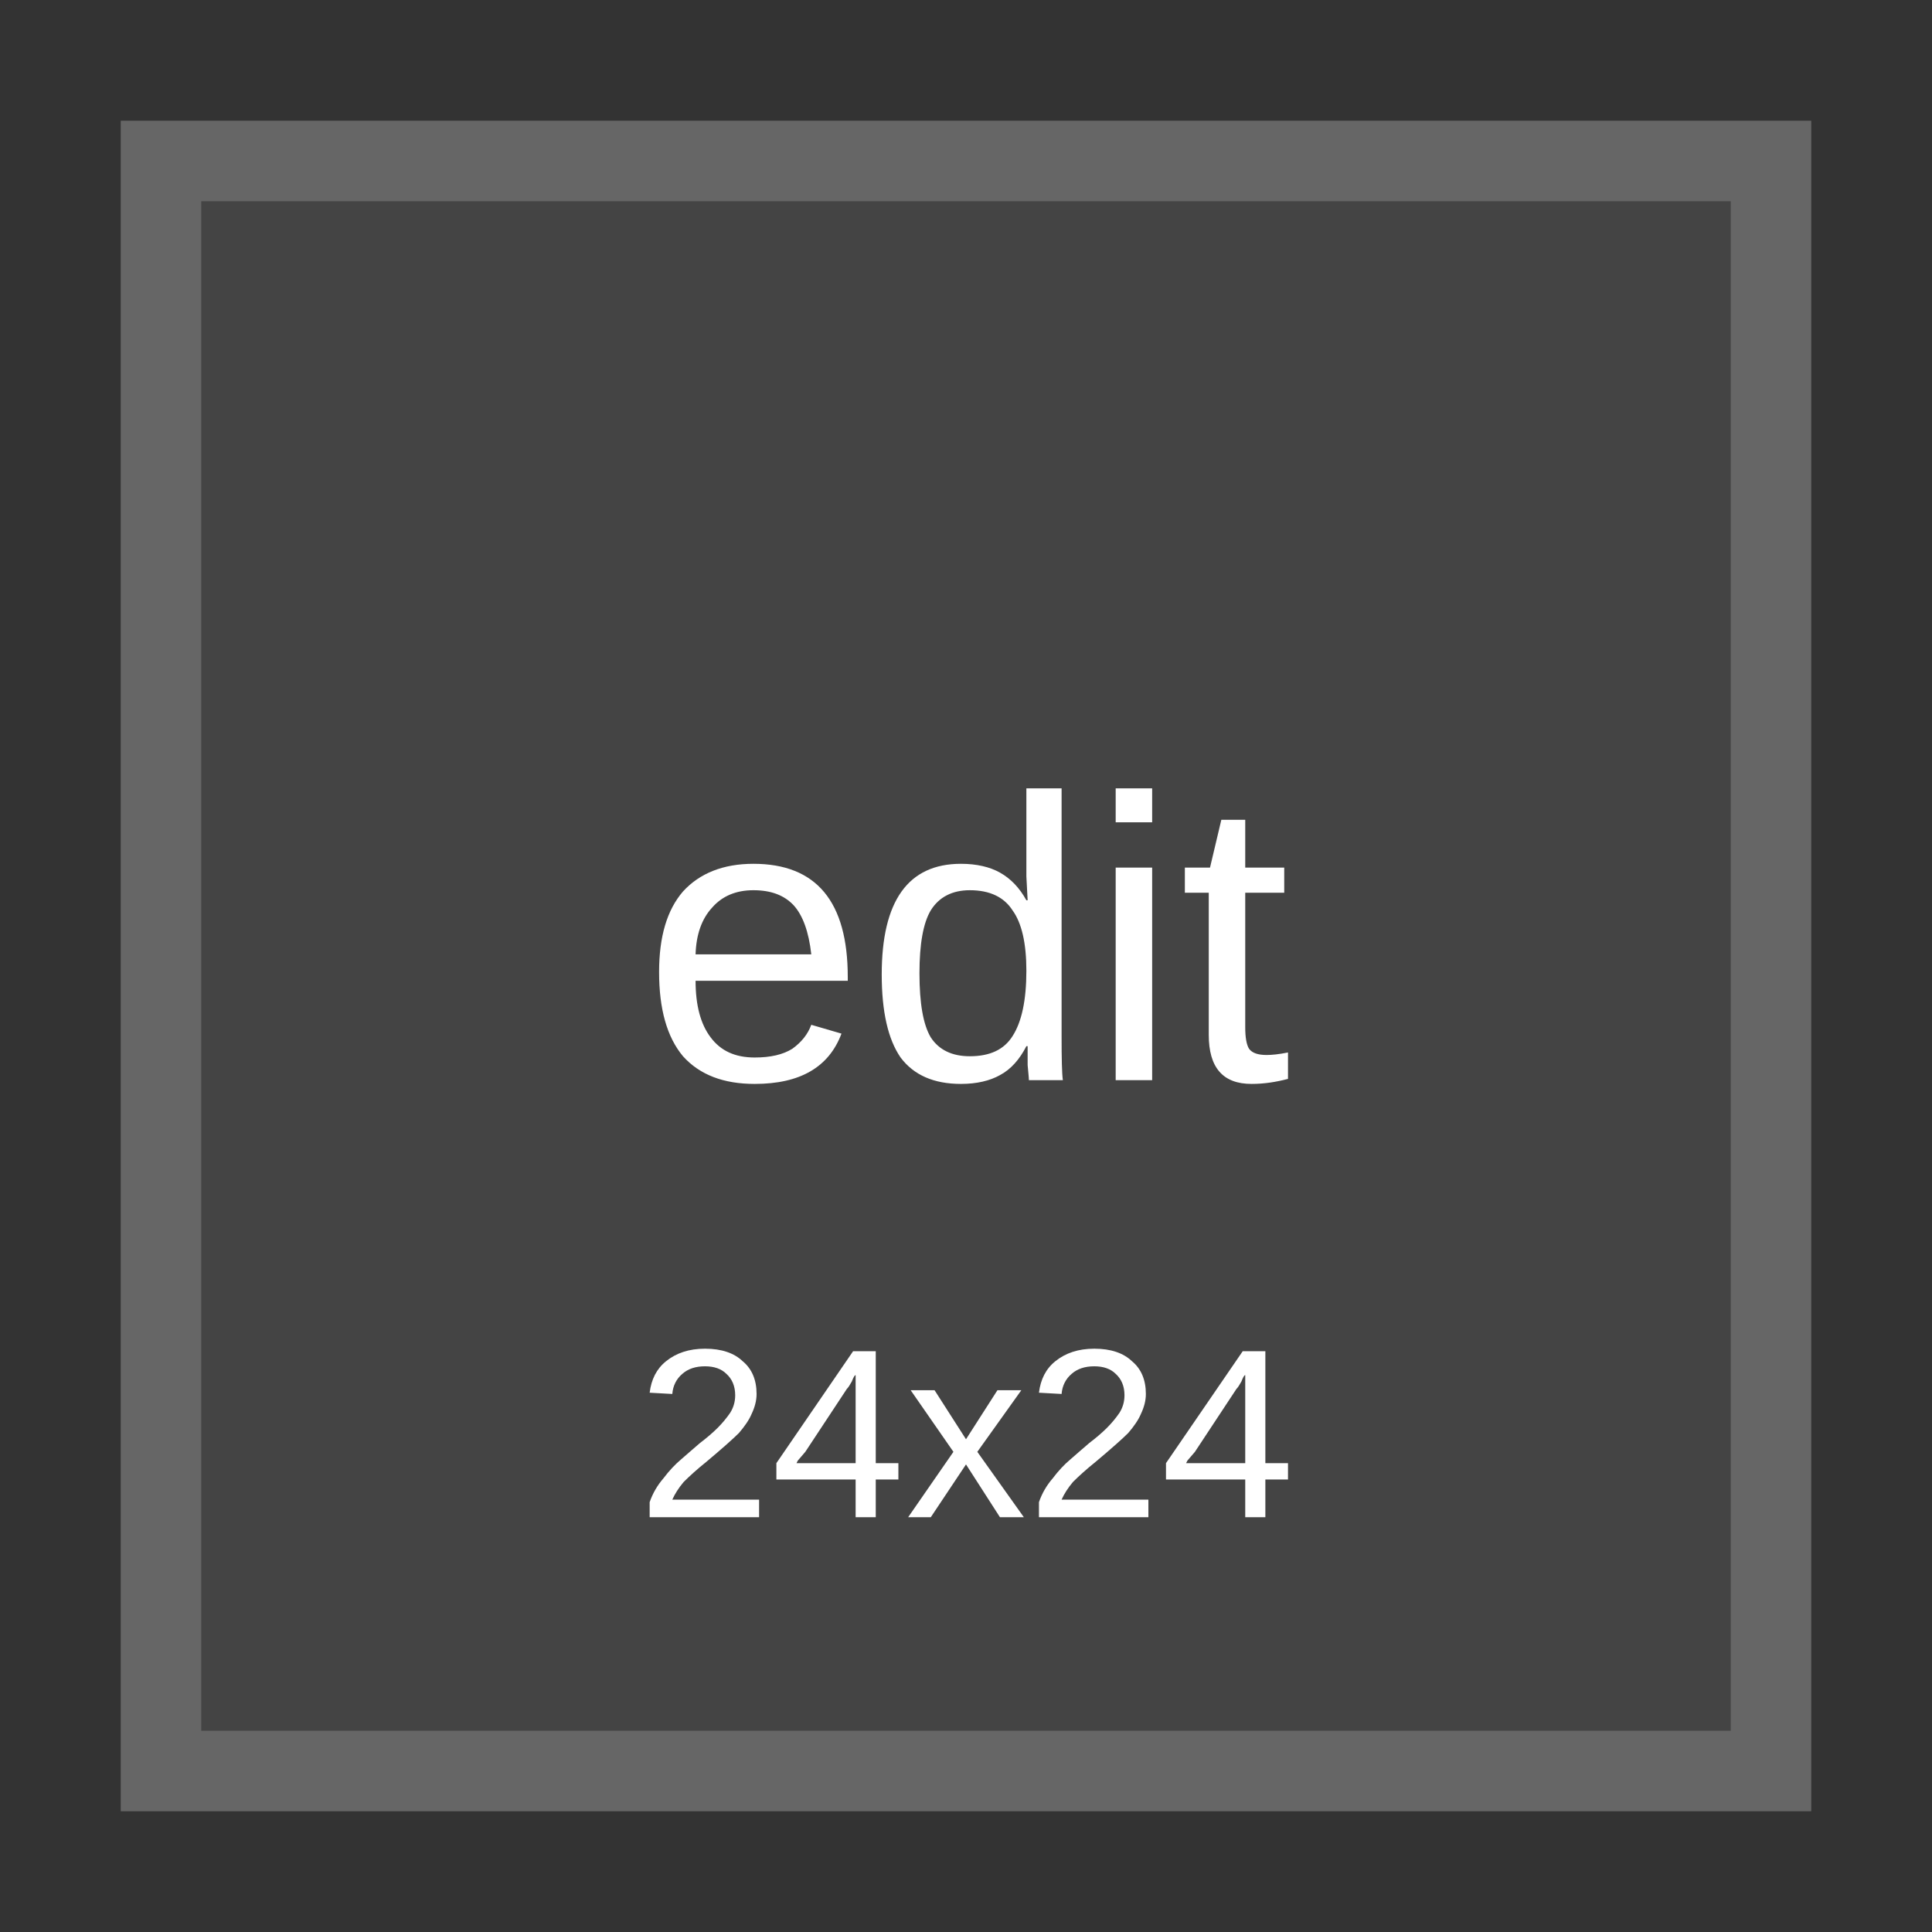
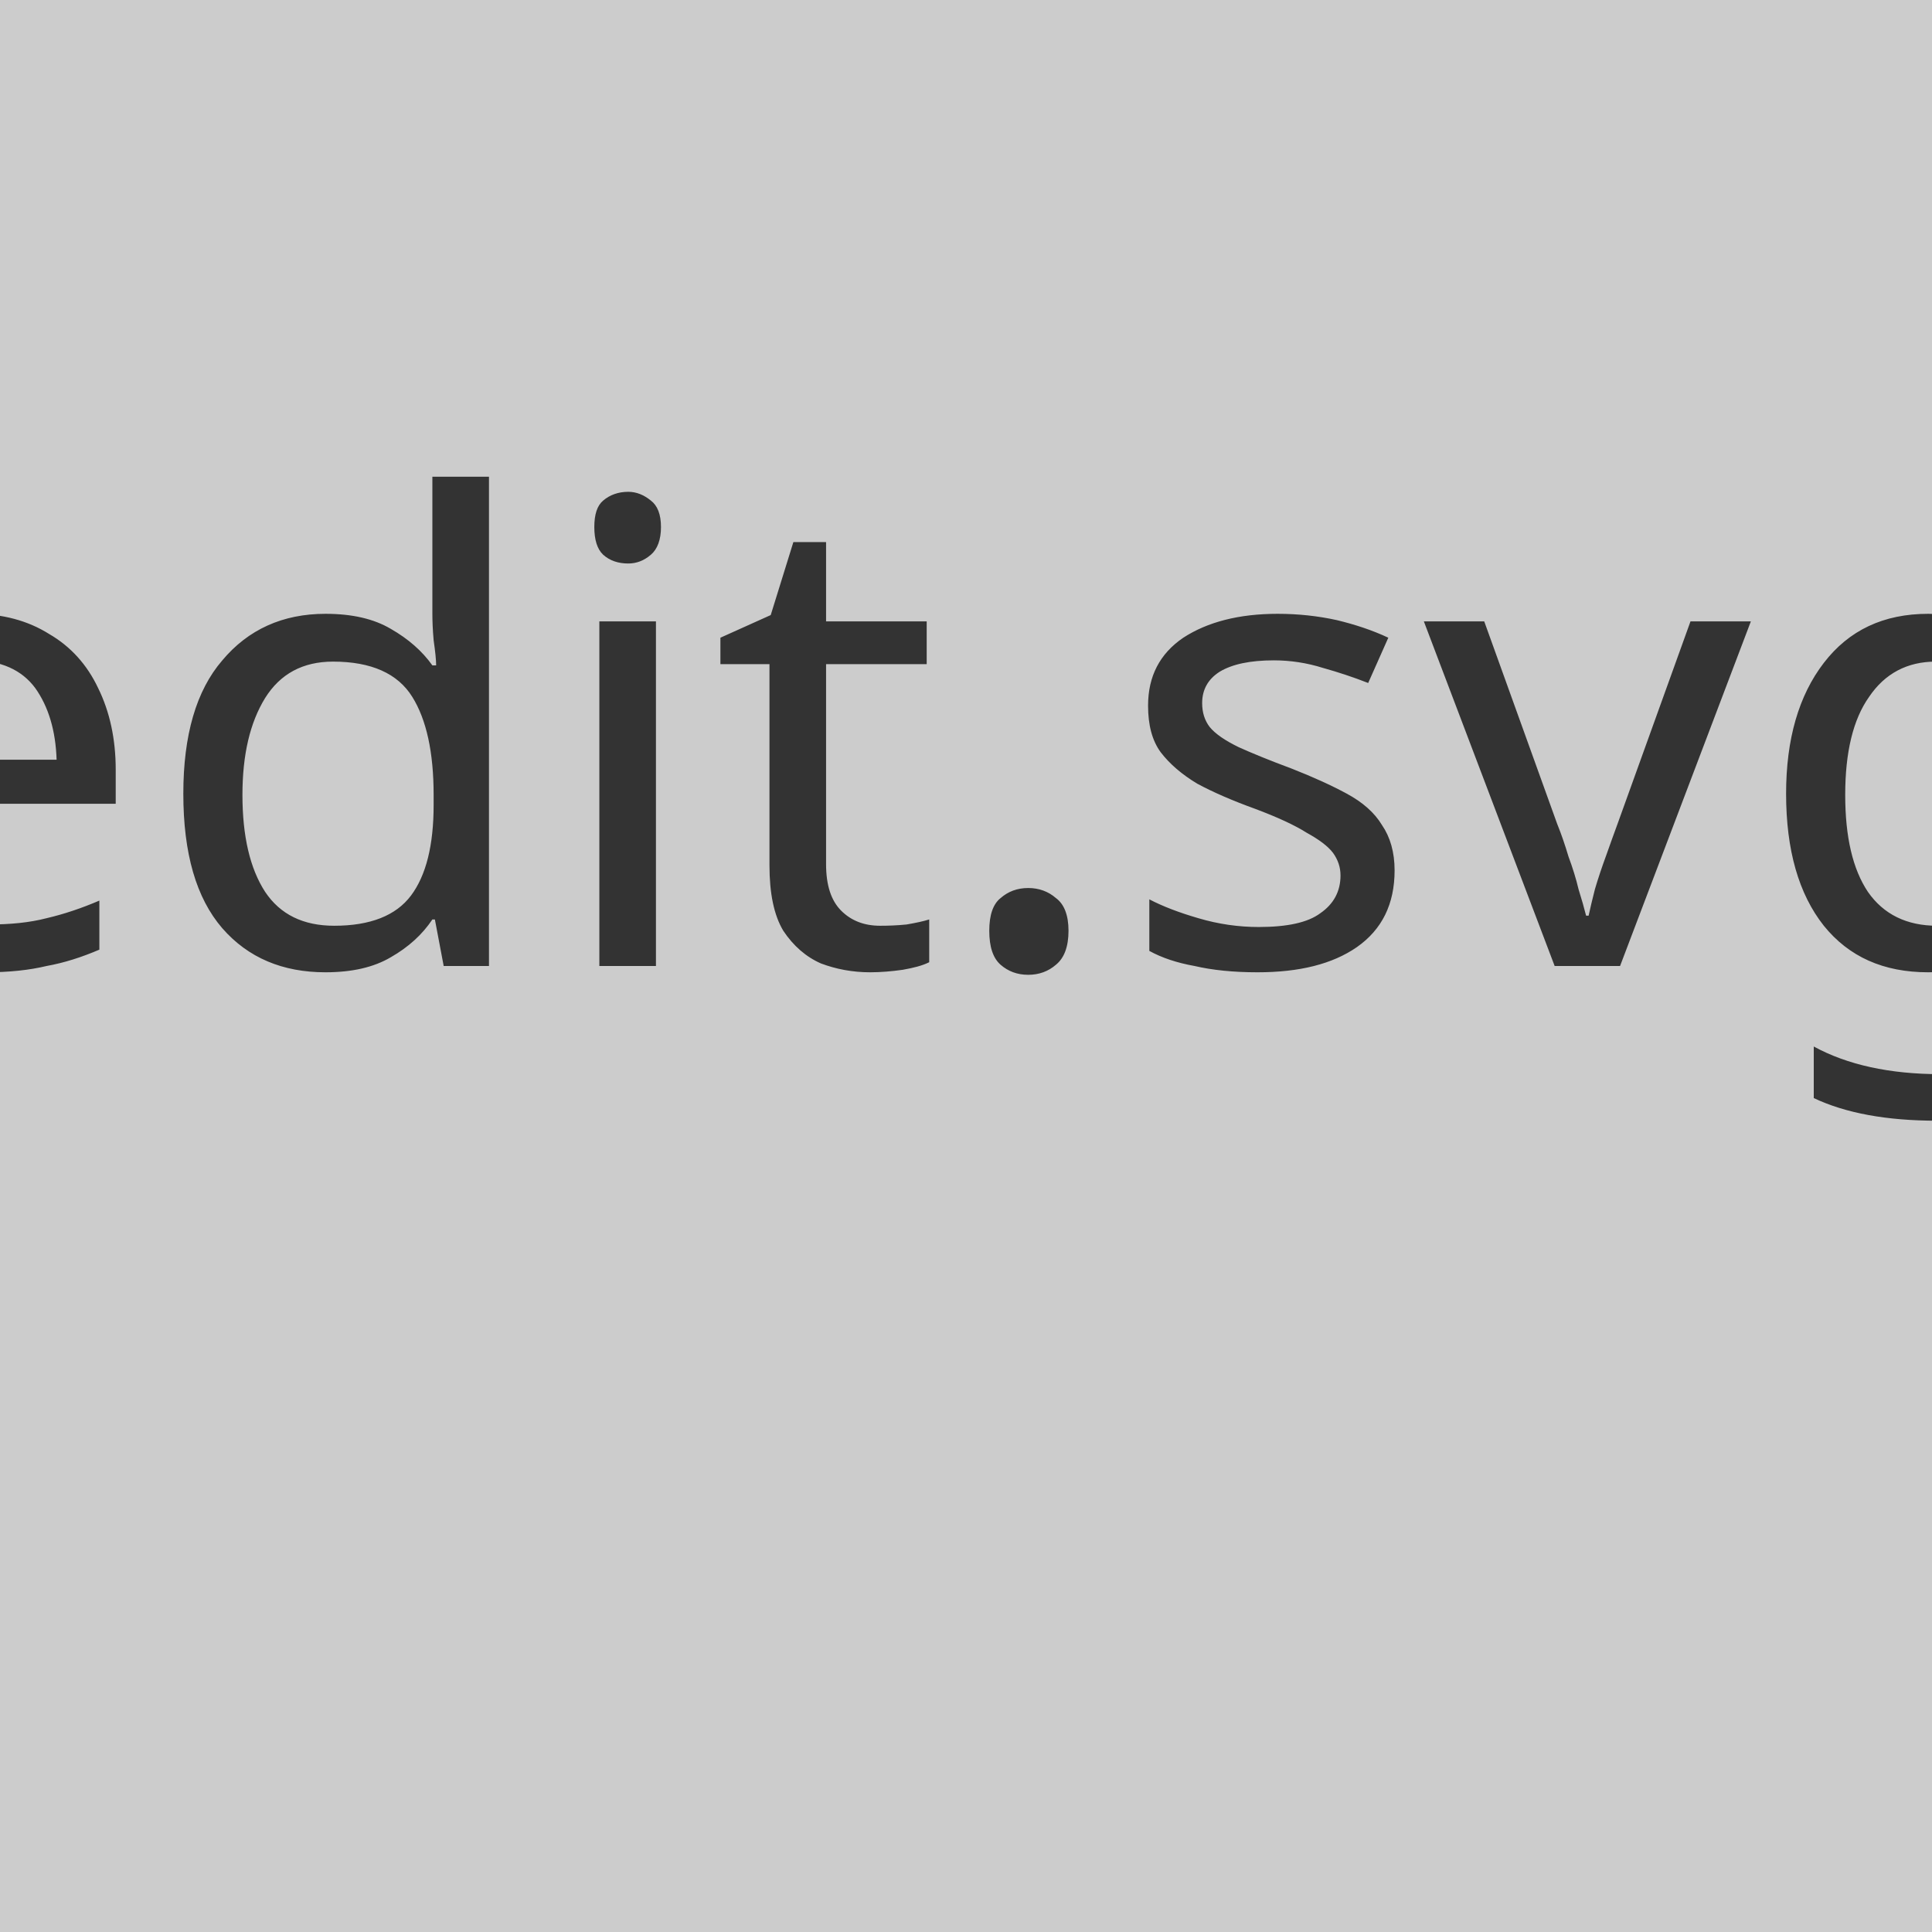
<svg xmlns="http://www.w3.org/2000/svg" width="24" height="24" viewBox="0 0 24 24">
-   <rect width="24" height="24" fill="#333333" />
-   <rect x="2" y="2" width="20" height="20" fill="#444444" stroke="#666666" stroke-width="1" />
-   <text x="12" y="12" font-family="Arial" font-size="5" text-anchor="middle" dominant-baseline="middle" fill="white">edit</text>
-   <text x="12" y="18" font-family="Arial" font-size="3" text-anchor="middle" dominant-baseline="middle" fill="white">24x24</text>
+   <rect width="24" height="24" fill="#ccc" />
+   <text x="12" y="12" font-family="sans-serif" font-size="8" text-anchor="middle" alignment-baseline="middle" fill="#333">
+           edit.svg
+         </text>
</svg>
